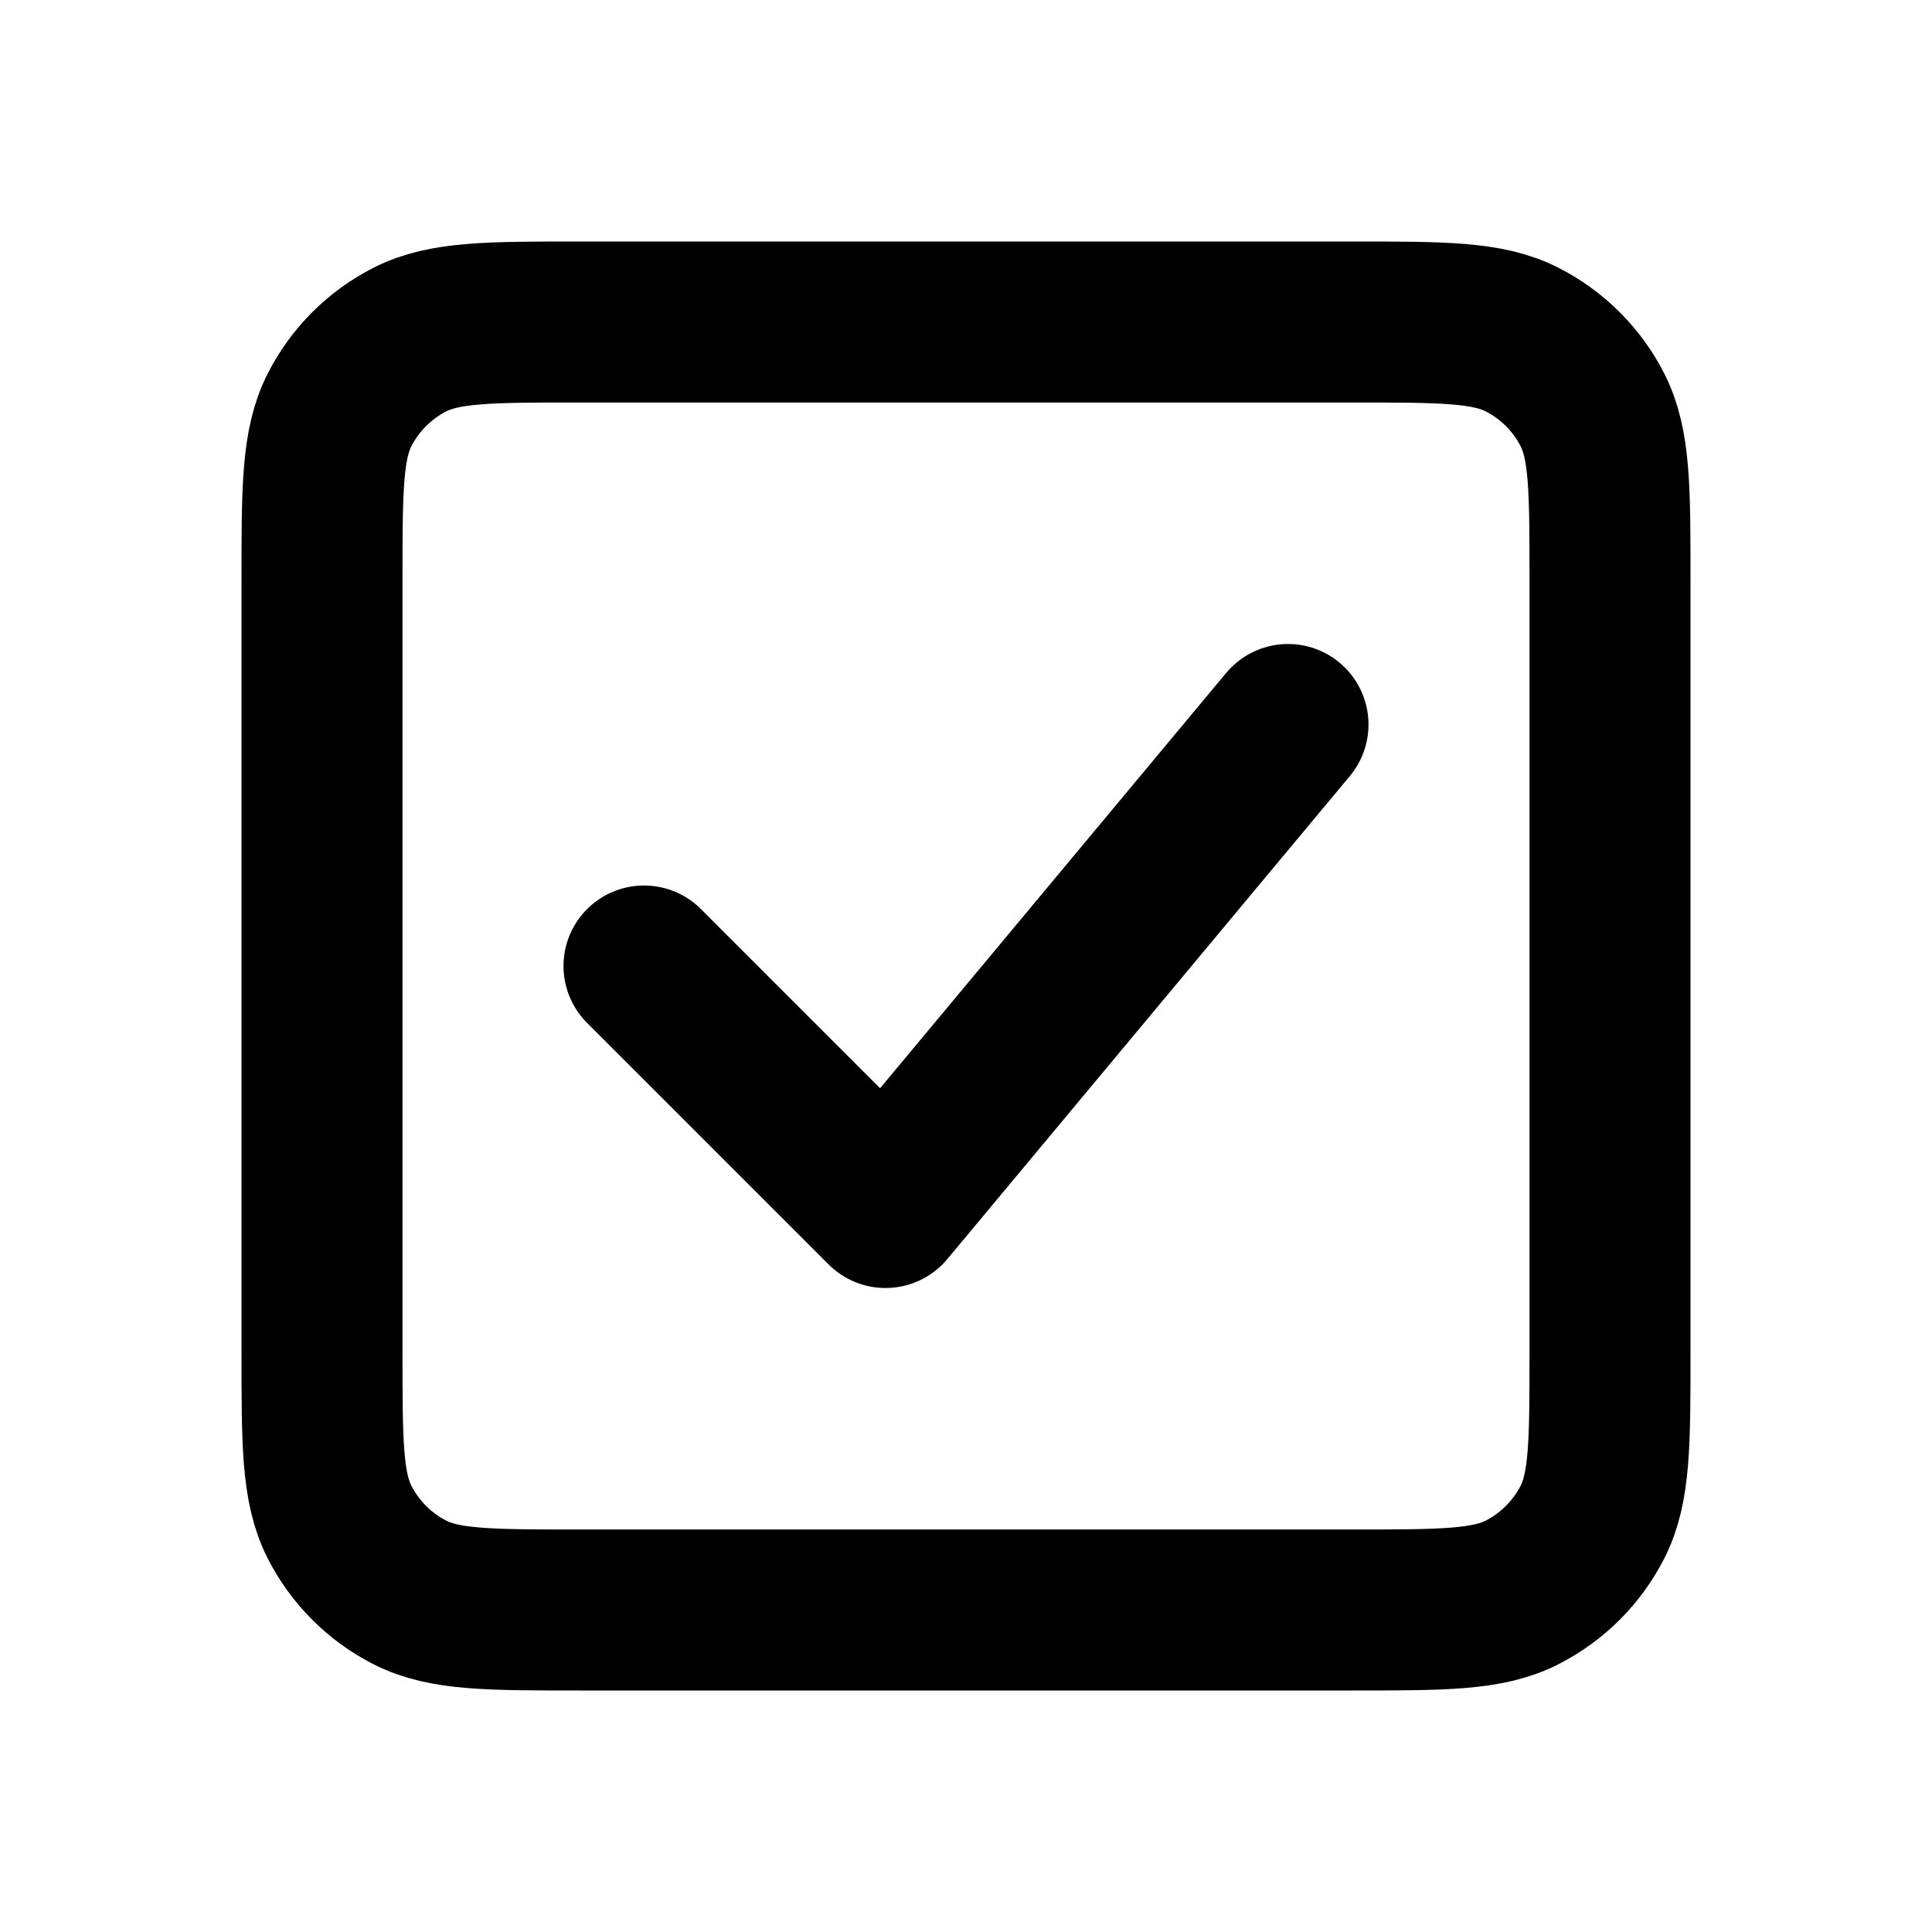
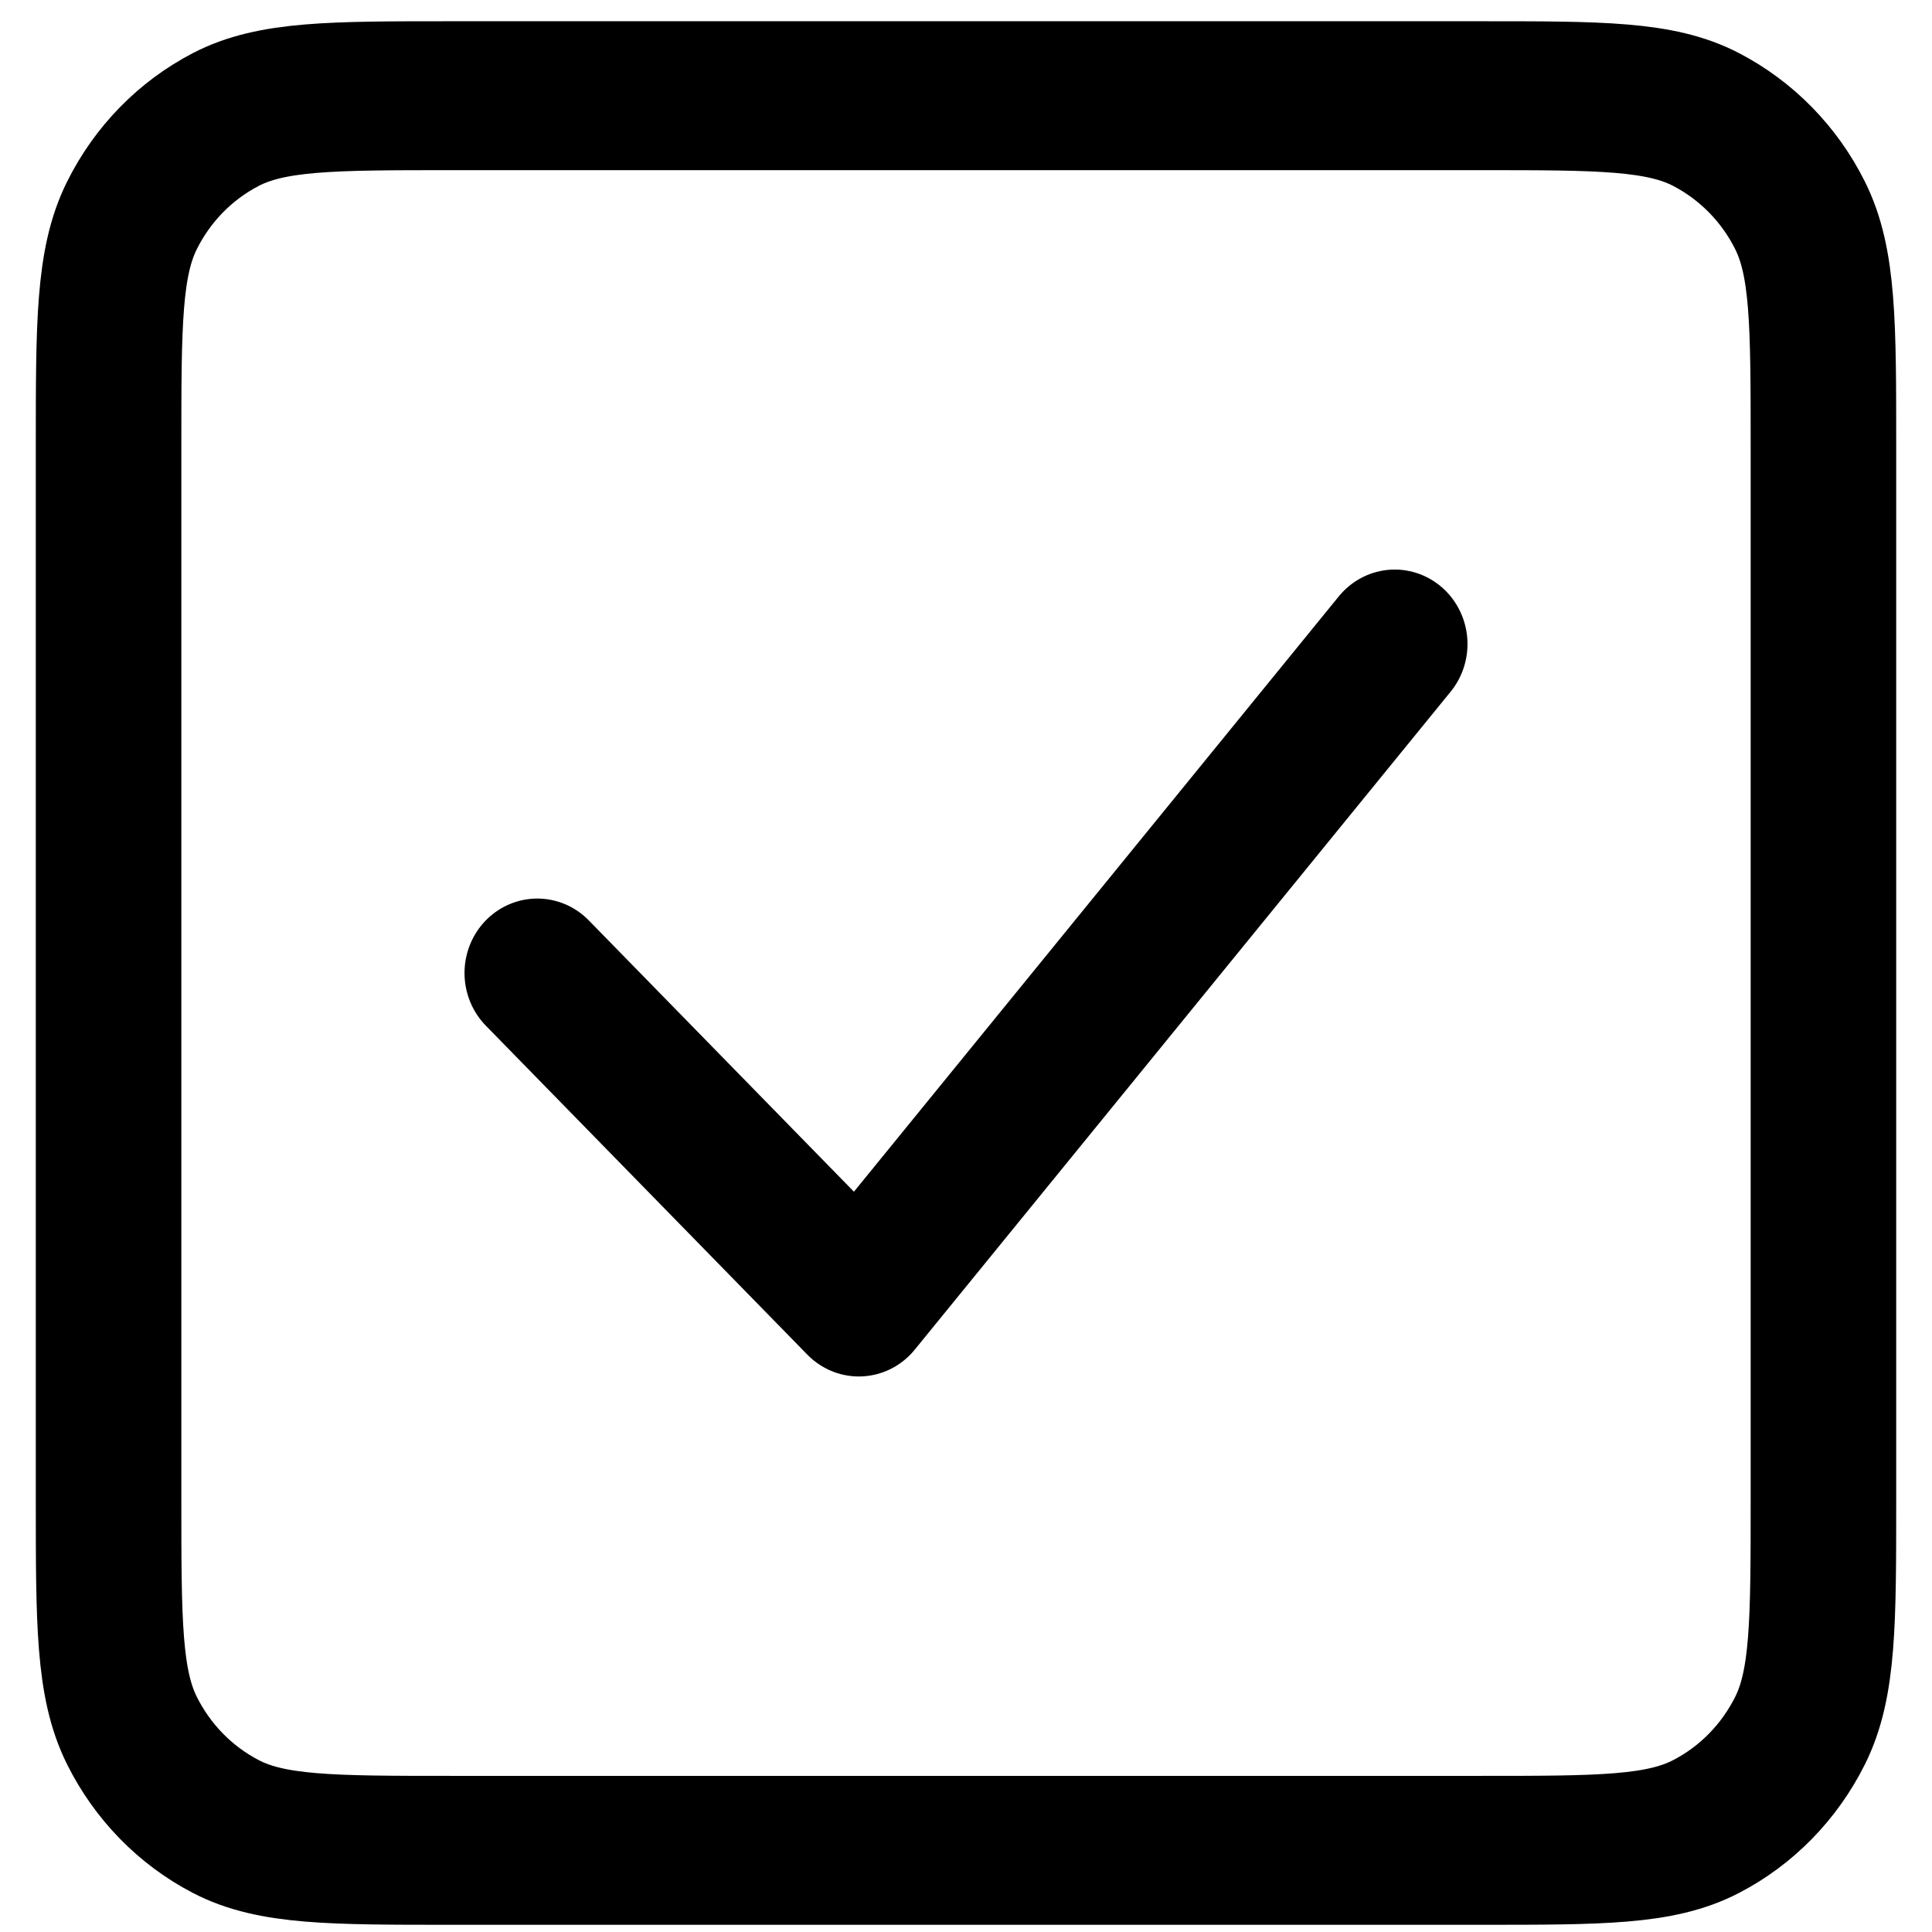
- <svg xmlns="http://www.w3.org/2000/svg" width="24px" height="24px" viewBox="0 0 24 24" fill="none">
-   <g id="Interface / Checkbox_Check">
-     <path id="Vector" d="M8 12L11 15L16 9M4 16.8V7.2C4 6.08 4 5.52 4.218 5.092C4.41 4.715 4.715 4.41 5.092 4.218C5.52 4 6.08 4 7.2 4H16.8C17.92 4 18.48 4 18.907 4.218C19.284 4.41 19.59 4.715 19.782 5.092C20 5.519 20 6.079 20 7.197V16.804C20 17.922 20 18.48 19.782 18.908C19.59 19.284 19.284 19.59 18.907 19.782C18.48 20 17.921 20 16.803 20H7.197C6.079 20 5.519 20 5.092 19.782C4.715 19.59 4.41 19.284 4.218 18.908C4 18.48 4 17.92 4 16.8Z" stroke="#000000" stroke-width="2" stroke-linecap="round" stroke-linejoin="round" />
+ <svg xmlns="http://www.w3.org/2000/svg" width="42" height="42" viewBox="0 0 42 42" version="1.1" id="svg4" style="fill:none">
+   <defs id="defs8" />
+   <g id="Interface / Checkbox_Check" transform="matrix(2.329974,0,0,2.384002,-6.959684,-7.455482)" style="stroke-width:0.424">
+     <path id="Vector" d="m 8,12 3,3 5,-6 M 4,16.8 v -9.6 C 4,6.08 4,5.52 4.218,5.092 4.41,4.715 4.715,4.41 5.092,4.218 5.52,4 6.08,4 7.2,4 h 9.6 c 1.12,0 1.679,0 2.107,0.218 0.376,0.192 0.683,0.497 0.875,0.874 C 20,5.519 20,6.079 20,7.197 v 9.607 c 0,1.118 0,1.677 -0.218,2.104 -0.192,0.376 -0.498,0.683 -0.875,0.874 C 18.48,20 17.921,20 16.803,20 H 7.197 C 6.079,20 5.519,20 5.092,19.782 4.715,19.59 4.41,19.284 4.218,18.908 4,18.48 4,17.92 4,16.8 Z" style="stroke:#000000;stroke-width:1.358;stroke-linecap:round;stroke-linejoin:round;stroke-miterlimit:4;stroke-dasharray:none" />
  </g>
</svg>
